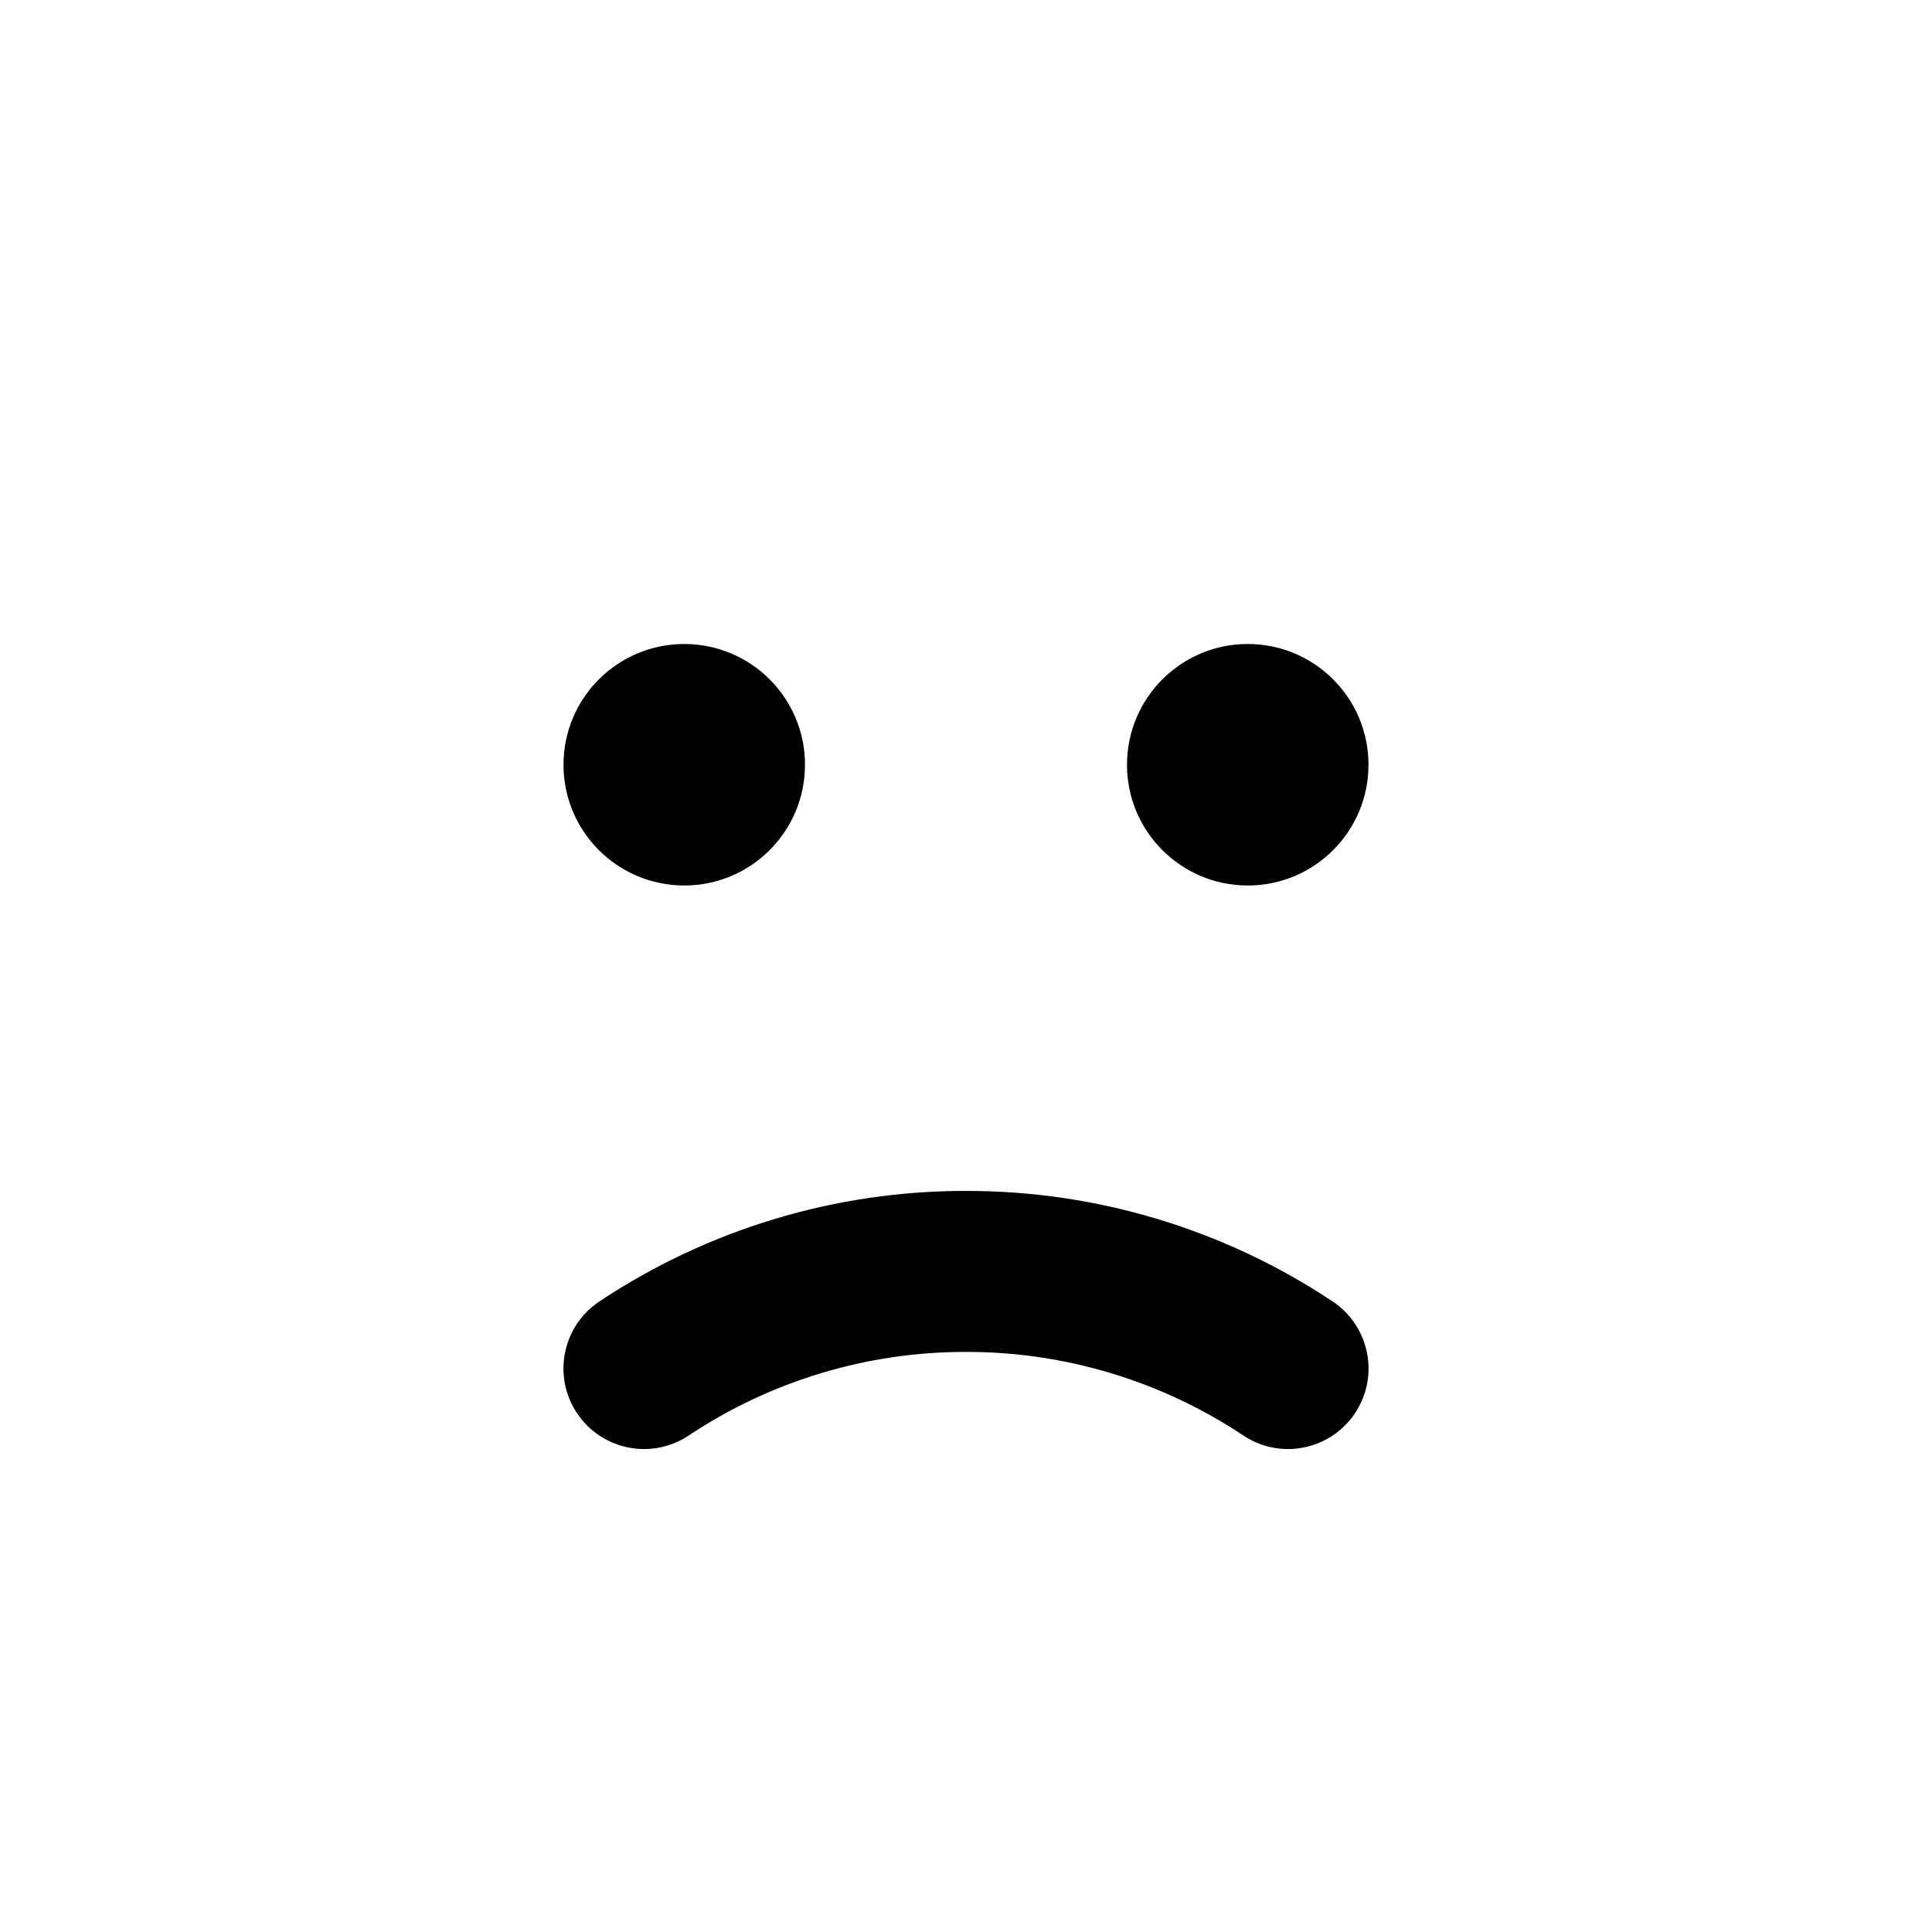
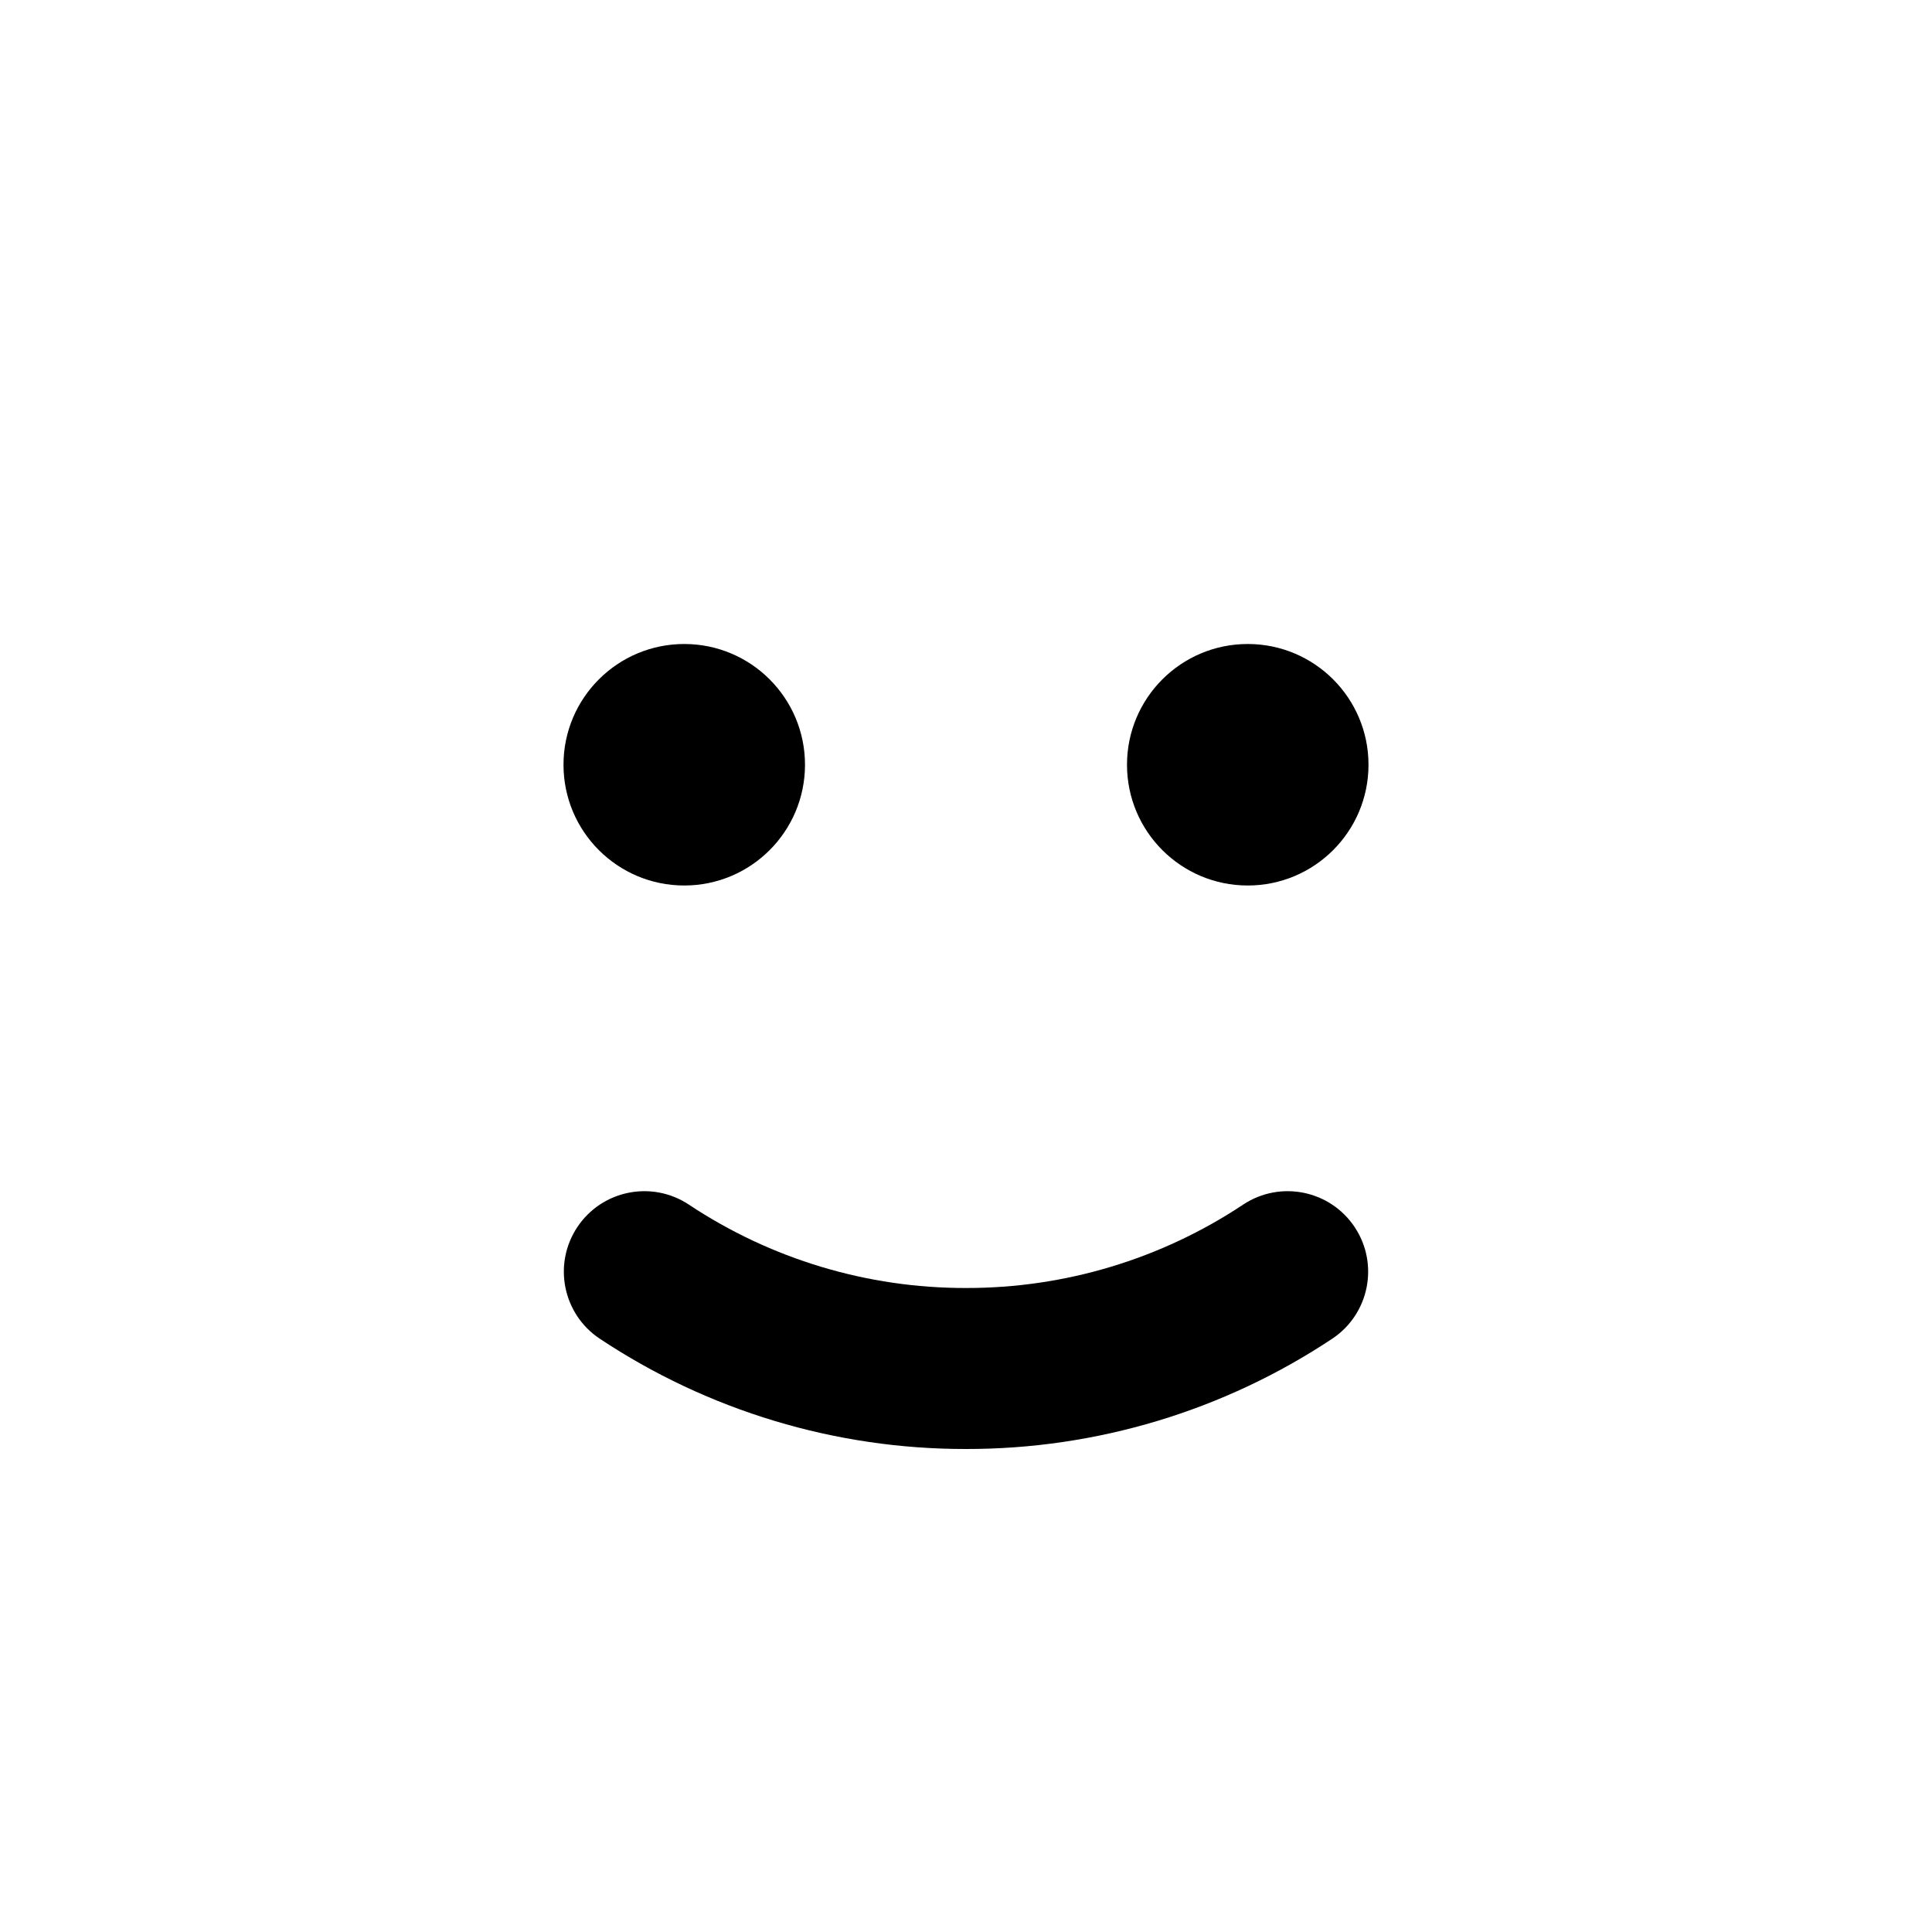
<svg xmlns="http://www.w3.org/2000/svg" width="24" height="24">
  <path d="M15.5 11a1.5 1.5 0 110-3 1.5 1.5 0 010 3zm-7 0a1.5 1.5 0 110-3 1.5 1.5 0 010 3z" />
-   <path fill-rule="evenodd" clip-rule="evenodd" d="M12 16.794a6.2 6.2 0 00-3.446 1.039 1 1 0 11-1.108-1.666A8.2 8.2 0 0112 14.794a8.2 8.2 0 014.554 1.373 1 1 0 11-1.108 1.666A6.2 6.2 0 0012 16.794z" />
+   <path fill-rule="evenodd" clip-rule="evenodd" d="M12 16a6.2 6.2 0 003.446-1.038 1 1 0 011.108 1.665A8.2 8.2 0 0112 18a8.2 8.2 0 01-4.554-1.373 1 1 0 011.108-1.665A6.2 6.2 0 0012 16z" />
</svg>
